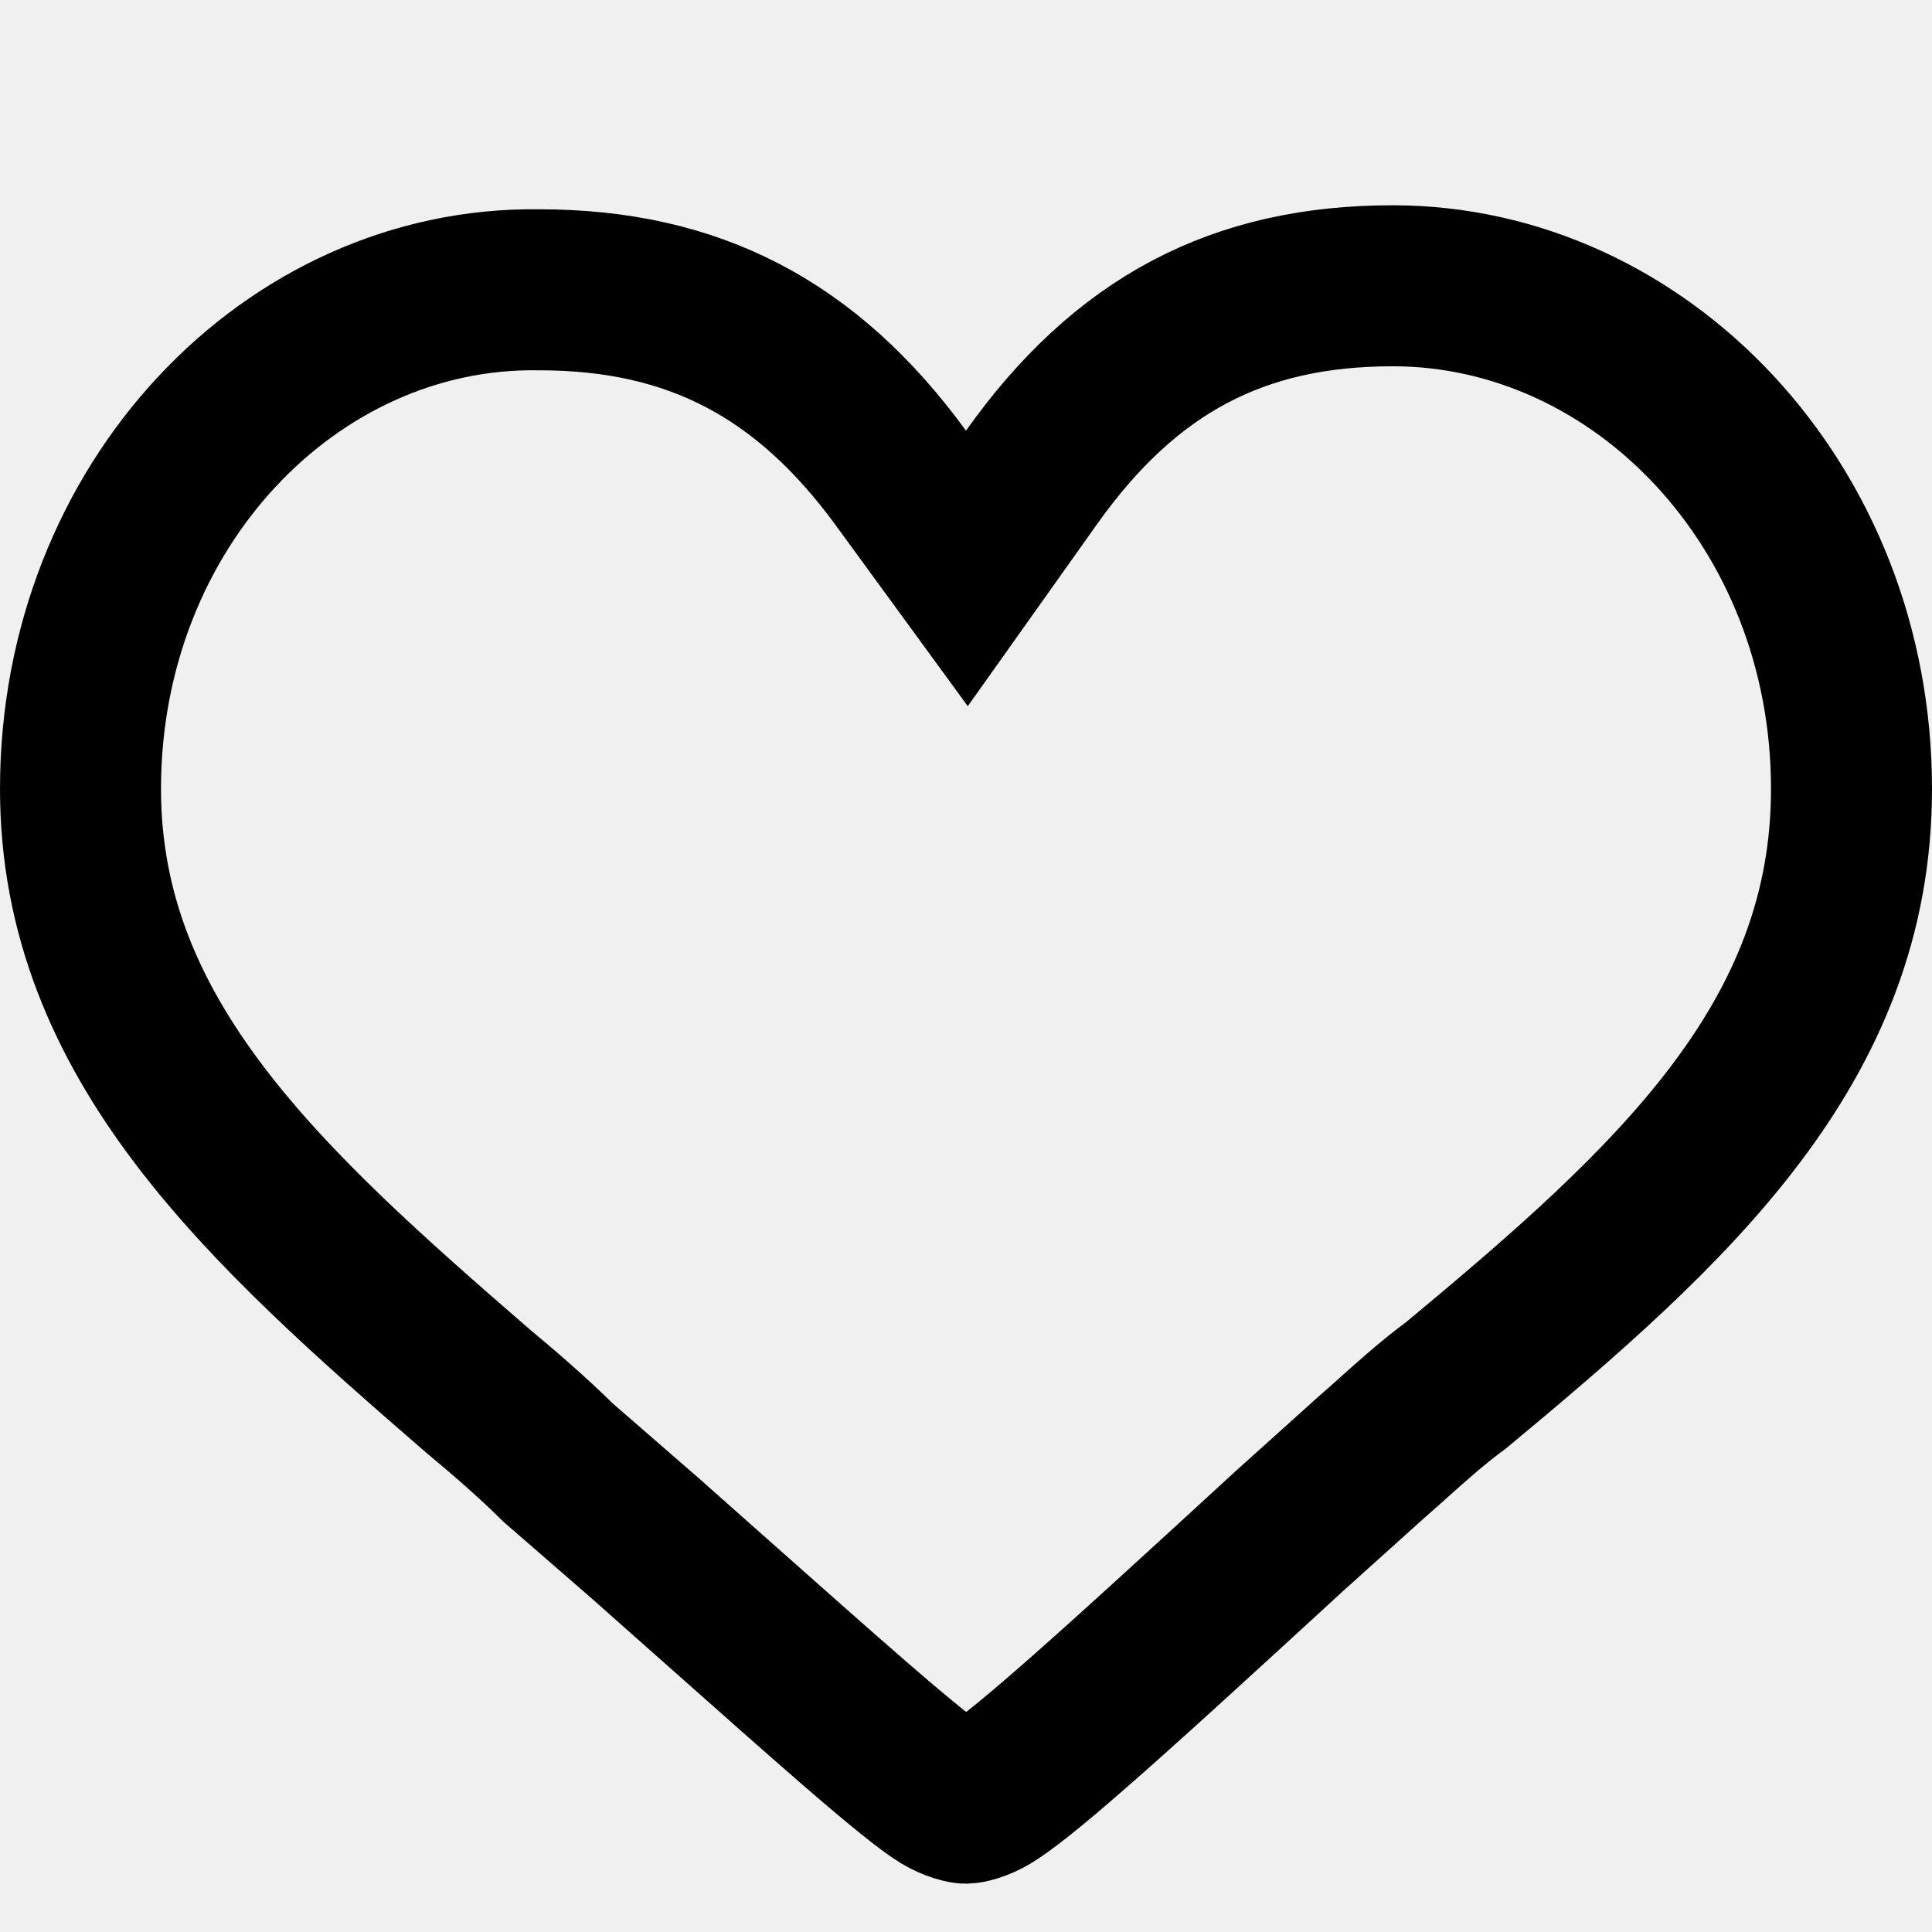
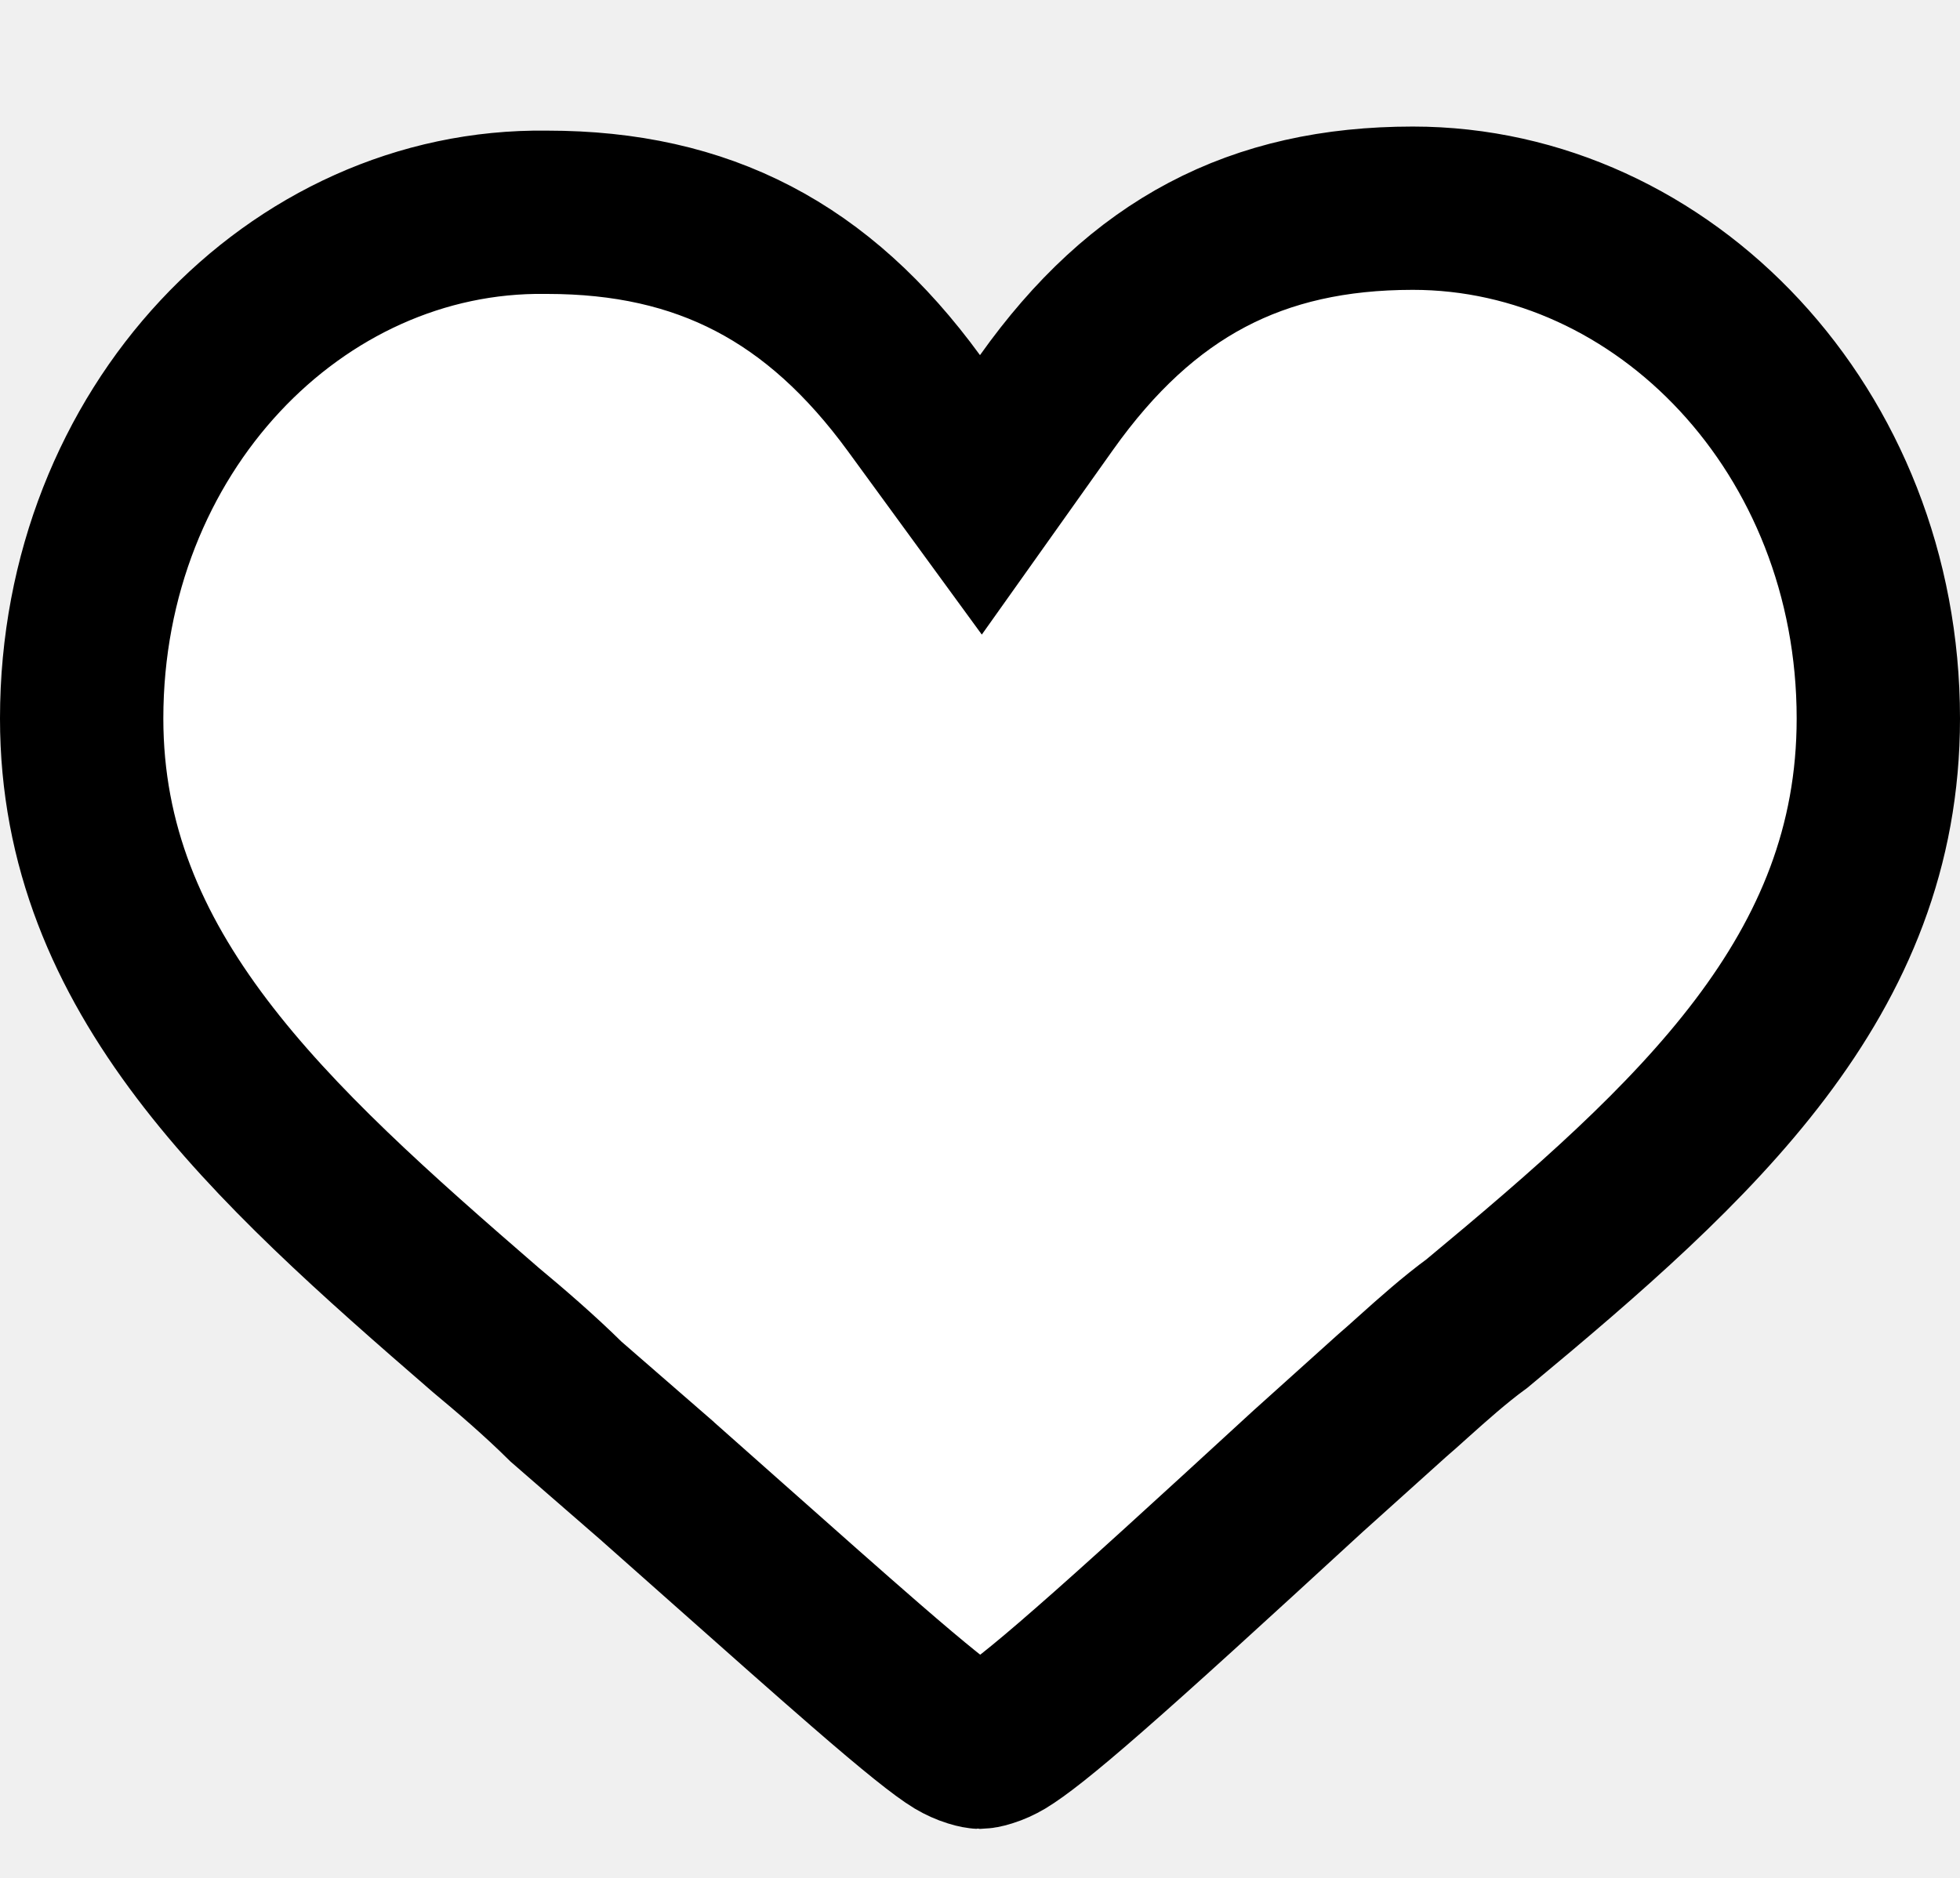
- <svg xmlns="http://www.w3.org/2000/svg" width="24" height="24" viewBox="0 0 24 24" fill="none">
-   <g clip-path="url(#clip0_3_57)">
-     <path d="M11.192 5.939L12.011 7.061L12.815 5.929C13.986 4.281 15.388 3.55 17.3 3.55C20.375 3.55 23 6.276 23 9.8C23 12.955 20.785 14.969 18.087 17.209C17.813 17.409 17.536 17.657 17.304 17.865C17.211 17.949 17.125 18.026 17.049 18.091L17.04 18.099L17.031 18.107L16.031 19.007L16.031 19.007L16.023 19.014C14.771 20.165 13.931 20.932 13.341 21.447C12.738 21.975 12.449 22.194 12.286 22.293C12.225 22.329 12.159 22.359 12.097 22.378C12.037 22.397 12.004 22.4 12 22.4C12 22.4 12 22.4 12 22.4C12 22.4 12 22.4 12 22.4C11.996 22.4 11.963 22.397 11.903 22.378C11.841 22.359 11.775 22.329 11.714 22.293C11.554 22.196 11.223 21.935 10.593 21.388C10.155 21.008 9.607 20.522 8.921 19.913C8.656 19.678 8.371 19.424 8.063 19.152L8.063 19.152L8.056 19.145L6.932 18.168C6.607 17.846 6.243 17.534 5.947 17.288C3.273 14.973 1 12.916 1 9.8C1 6.272 3.626 3.559 6.686 3.6L6.686 3.6H6.7C8.615 3.6 10.021 4.335 11.192 5.939Z" stroke="black" stroke-width="2" />
-   </g>
-   <defs>
-     <clipPath id="clip0_3_57">
-       <rect width="24" height="24" fill="white" />
-     </clipPath>
-   </defs>
+ <svg xmlns="http://www.w3.org/2000/svg" width="24" height="23" viewBox="0 0 24 23" fill="none">
+   <path d="M11.192 4.939L12.011 6.061L12.815 4.929C13.986 3.281 15.388 2.55 17.3 2.55C20.375 2.55 23 5.276 23 8.8C23 11.955 20.785 13.969 18.087 16.209C17.813 16.409 17.536 16.657 17.304 16.865C17.211 16.949 17.125 17.026 17.049 17.091L17.04 17.099L17.031 17.107L16.031 18.007L16.031 18.007L16.023 18.014C14.771 19.165 13.931 19.932 13.341 20.447C12.738 20.975 12.449 21.194 12.286 21.293C12.225 21.329 12.159 21.359 12.097 21.378C12.037 21.397 12.004 21.4 12 21.4C12 21.4 12 21.4 12 21.4C12 21.4 12 21.4 12 21.4C11.996 21.4 11.963 21.397 11.903 21.378C11.841 21.359 11.775 21.329 11.714 21.293C11.554 21.196 11.223 20.935 10.593 20.388C10.155 20.008 9.607 19.522 8.921 18.913C8.656 18.678 8.371 18.424 8.063 18.152L8.063 18.152L8.056 18.145L6.932 17.168C6.607 16.846 6.243 16.534 5.947 16.288C3.273 13.973 1 11.916 1 8.8C1 5.272 3.626 2.559 6.686 2.6L6.686 2.6H6.7C8.615 2.6 10.021 3.335 11.192 4.939Z" fill="white" stroke="currentColor" stroke-width="2" />
</svg>
